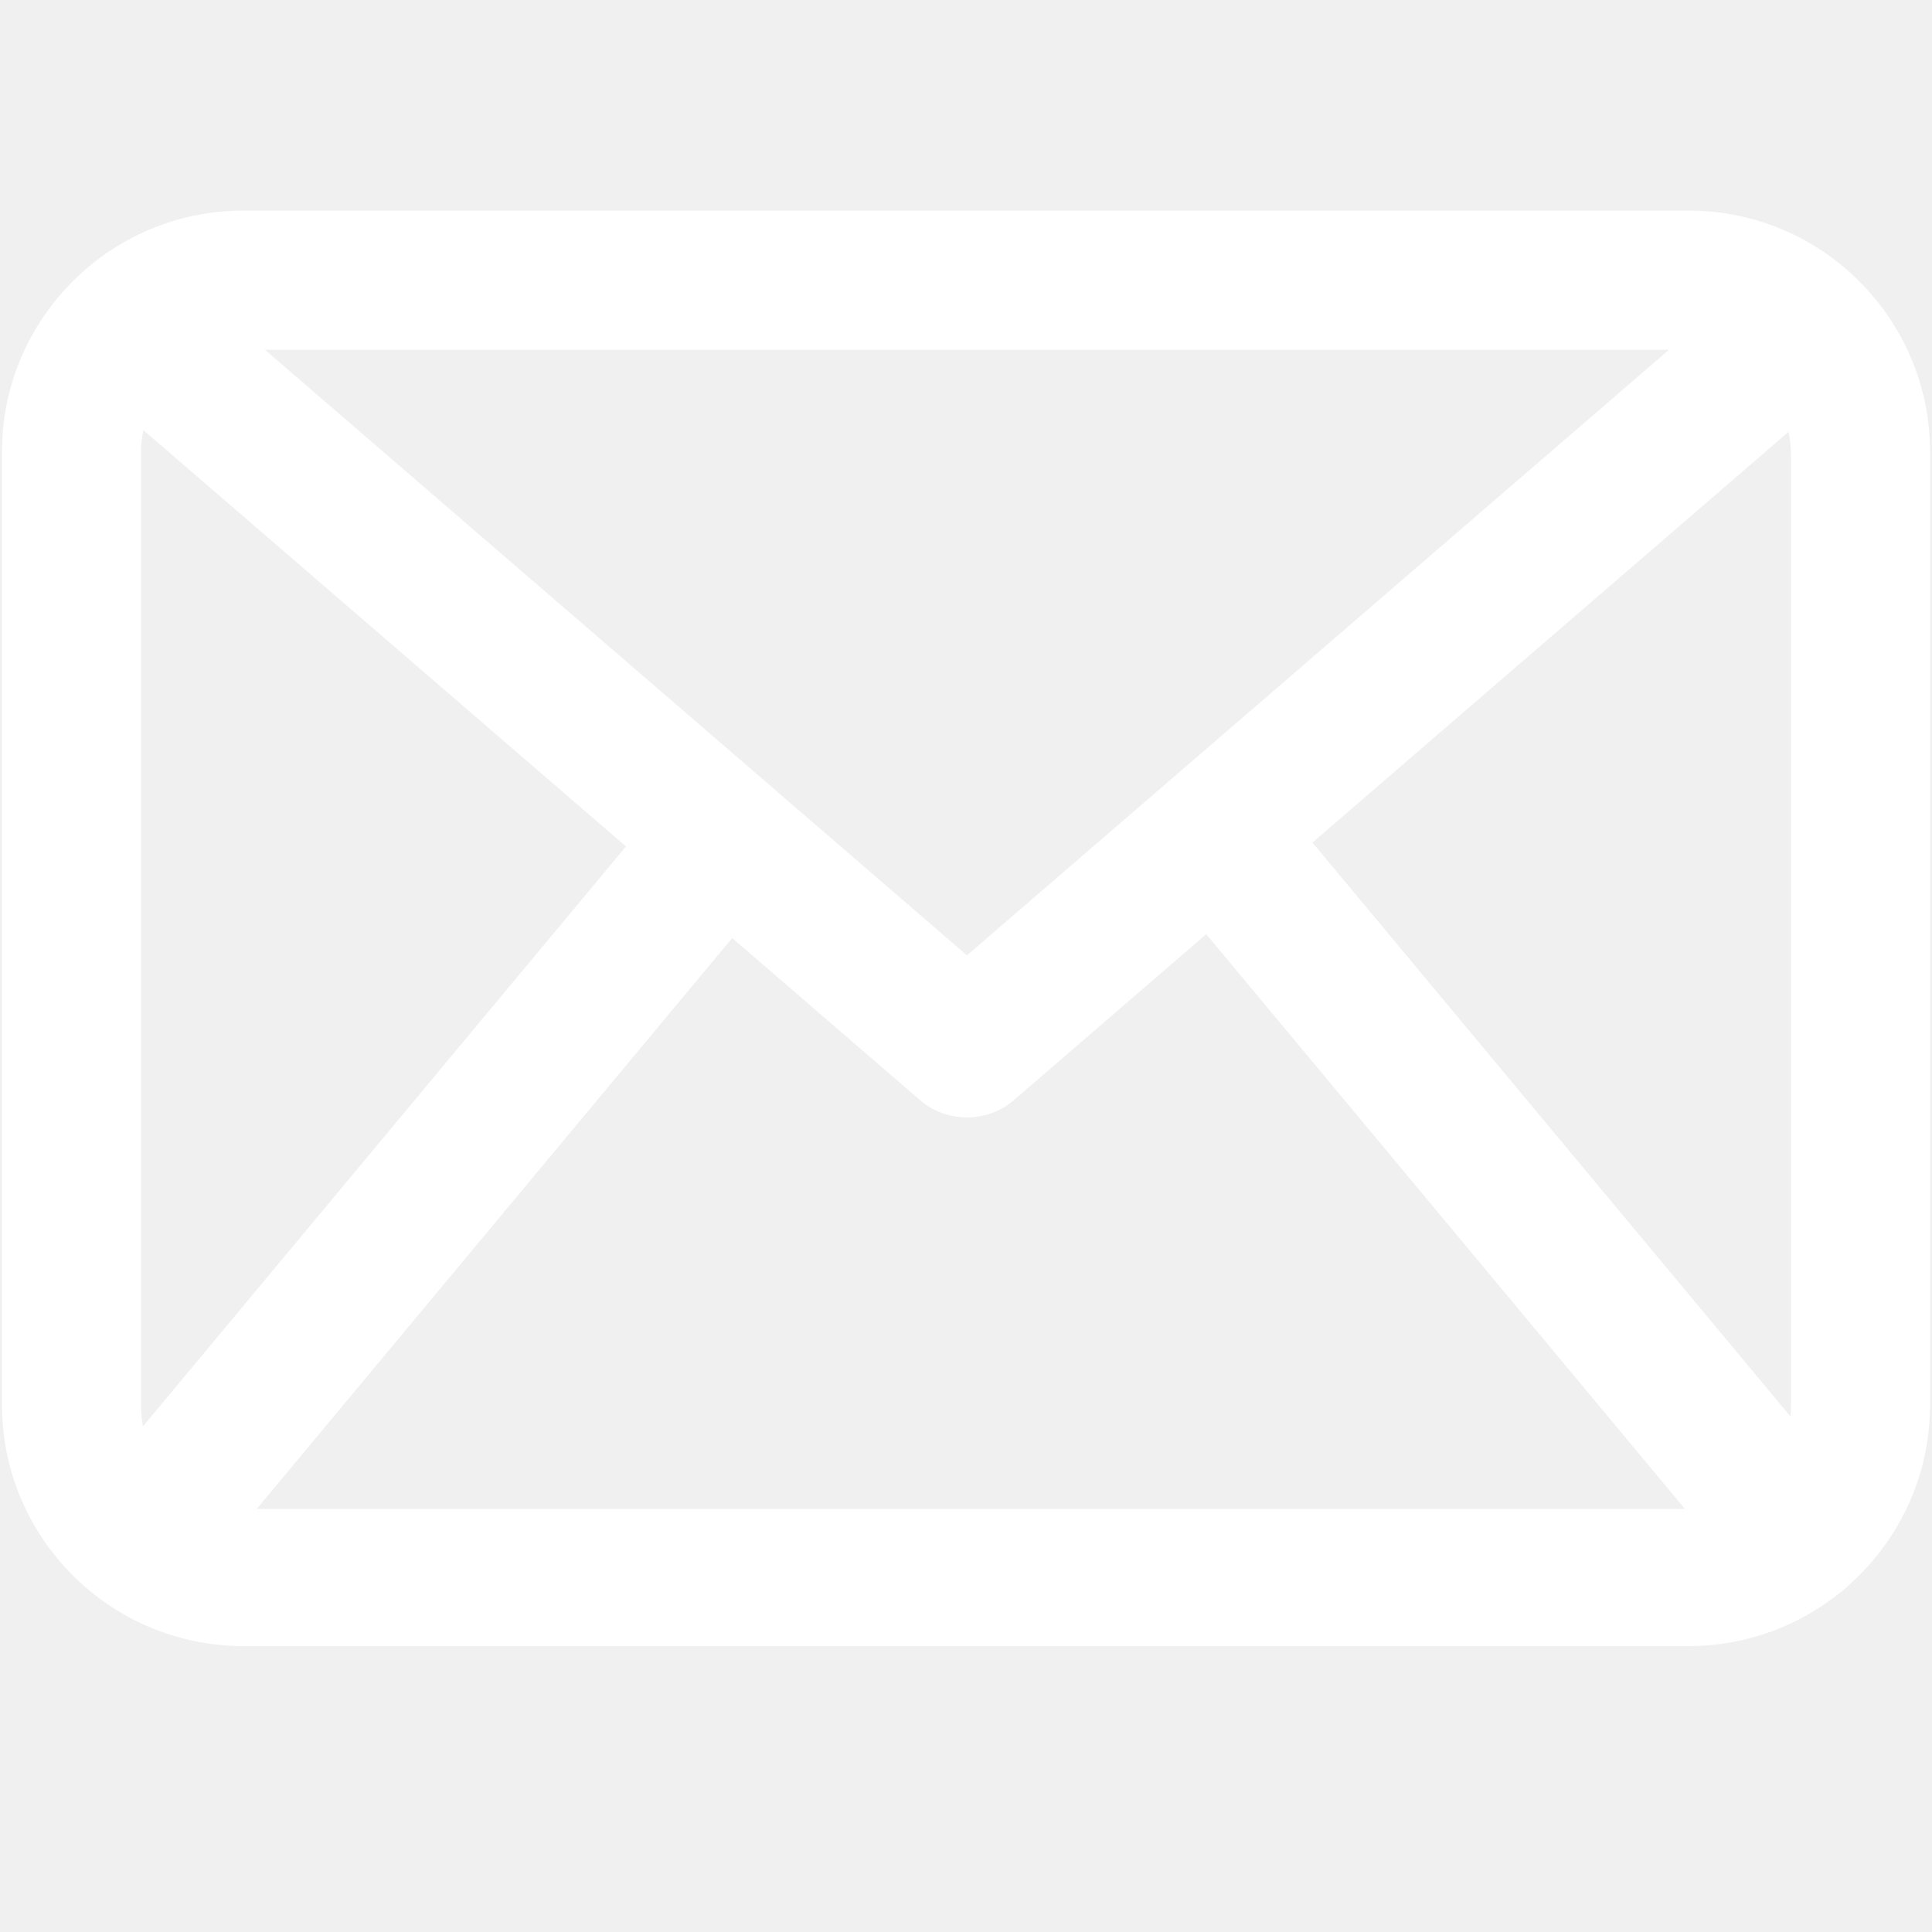
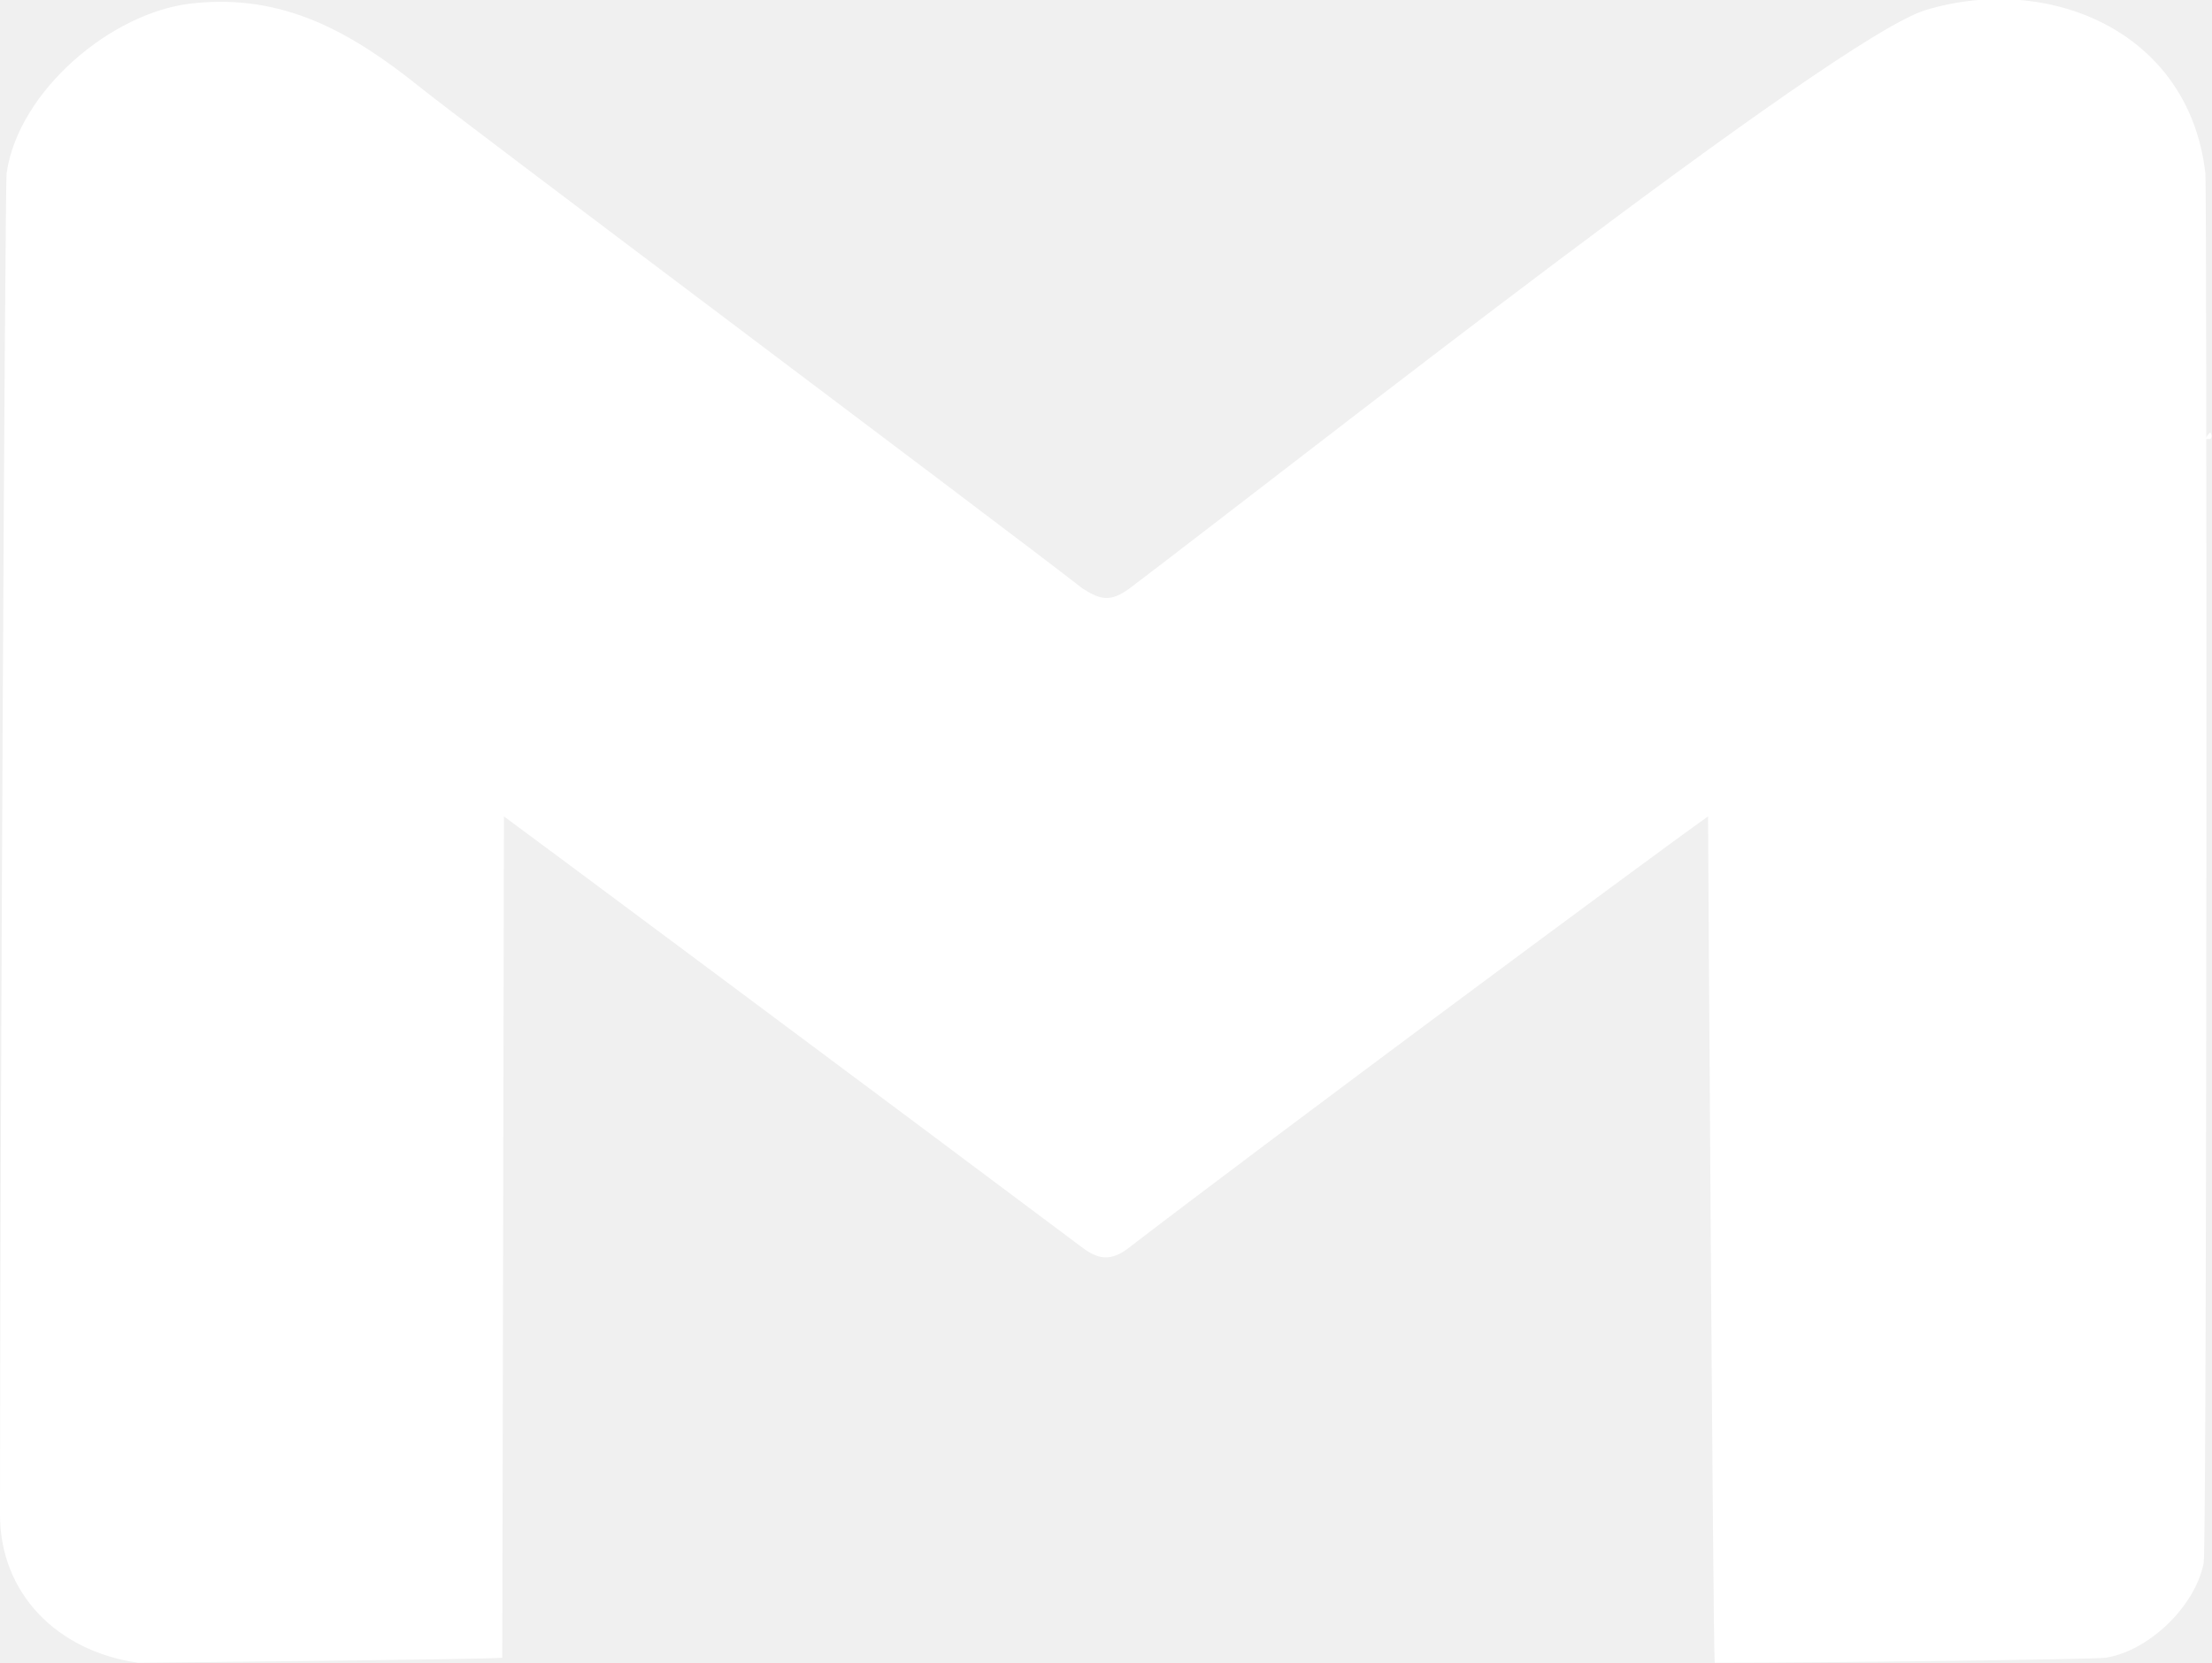
- <svg xmlns="http://www.w3.org/2000/svg" version="1.1" id="Шар_1" x="0px" y="0px" viewBox="0 0 100 100" style="enable-background:new 0 0 100 100;" xml:space="preserve">
-   <style type="text/css">
- 	.st0{display:none;}
- 	.st1{display:inline;fill:#FFFFFF;}
- 	.st2{display:none;fill:#FFFFFF;}
- 	.st3{display:inline;}
- 	.st4{fill:#FFFFFF;}
- 	.st5{fill:none;stroke:#FFFFFF;stroke-width:7.259;stroke-linecap:round;stroke-linejoin:round;stroke-miterlimit:10;}
- </style>
-   <g class="st0">
-     <path class="st1" d="M41.7,45.2c5.2,0.7,8,3.8,9.4,8.6c1.2,4.4,1.3,8.8-0.1,13.2c-2,6.3-6.6,9.7-12.8,11.1c-2.3,0.5-4.7,0.7-7,0.7   c-9.7,0.1-19.4,0-29.1,0c-0.6,0-1.3,0-2,0c0-20.8,0-41.3,0-62.1c0.7,0,1.2,0,1.8,0c9.8,0,19.5-0.1,29.3,0.1c2.9,0,5.8,0.4,8.5,1.3   c6.7,2.3,9.8,7.4,10.1,14.4c0.2,5.2-1.5,10.3-7.7,12.3C42,44.8,41.9,45,41.7,45.2z M14.3,51.3c0,5.7,0,11.1,0,16.7   c4.3,0,8.4,0,12.5,0c2,0,4,0,5.9-0.2c3.3-0.4,5.2-2.1,5.7-5.4c0.3-1.9,0.3-3.9-0.1-5.7c-0.7-3.5-3.2-5.3-6.8-5.3   c-3.9,0-7.8,0-11.7,0C17.9,51.3,16.2,51.3,14.3,51.3z M14.2,41.7c1.8,0,3.5,0,5.1,0c3.9,0,7.7,0,11.6,0c3.3,0,4.9-1.3,5.4-4.6   c0.2-1.6,0.3-3.3,0-5c-0.4-2.9-2.2-4.3-5.2-4.3c-5.1,0-10.2,0-15.3,0c-0.5,0-1,0.1-1.6,0.1C14.2,32.5,14.2,37,14.2,41.7z" />
-     <path class="st1" d="M99.9,59.6c-10.7,0-21.4,0-31.9,0c-0.7,4.2,1.9,8.5,5.8,10c3.5,1.3,7.1,1.1,10.6-0.2c2.5-0.9,4-2.8,4.3-5.6   c3.6,0,7.1,0,10.6,0c0.7,5.6-2.7,11.6-8.5,14c-8.6,3.6-17.4,3.6-25.8-0.7c-5.8-3-8.8-8.2-9.9-14.5c-1.6-9,0.2-17.1,6.6-23.9   c3.1-3.3,7.1-5,11.5-5.7c4.7-0.7,9.4-0.7,14,0.9c5.4,2,9,5.8,11.1,11.1C99.9,49.8,100.2,54.5,99.9,59.6z M67.8,51.1   c6.8,0,13.4,0,20.1,0c-0.2-5.6-3.6-9.1-8.7-9.3C73.1,41.6,68.4,45.4,67.8,51.1z" />
-     <path class="st1" d="M64.9,28c0-2.5,0-4.9,0-7.4c8.5,0,17,0,25.5,0c0,2.4,0,4.8,0,7.4C82,28,73.5,28,64.9,28z" />
+ <svg xmlns="http://www.w3.org/2000/svg" width="133" height="100" viewBox="0 0 133 100" fill="none">
+   <g clip-path="url(#clip0_3_26)">
+     <path d="M132.6 10.4C131.6 1.8 123.1 -1.6 115.8 0.6C110.4 2.2 78.2 27.6 67.9 35.4C66.8 36.2 66.2 36.1 65.1 35.4C59.7 31.2 27 6.7 25.2 5.2C21.2 2 17.1 -0.4 11.6 0.2C6.7 0.7 1.1 5.5 0.4 10.4C0.3 10.6 0 70.5 0 91.1C0 95.8 3.4 99.3 8.3 100C8.8 100 29.4 99.8 30.2 99.7C30.2 99.3 30.3 49.4 30.3 49.1C30.6 49.3 53.7 66.5 64.9 74.9C65.8 75.6 66.6 76 67.8 75.1C76 68.8 99.3 51.5 102.7 49.1C102.7 49.3 103 99.4 103.1 100C110.2 100 125.8 99.8 126.6 99.7C129.2 99.3 132 96.6 132.5 94C132.7 93.4 132.7 10.6 132.6 10.4ZM30.3 48.7C30.3 48.5 30.3 48.5 30.3 48.7V48.7Z" fill="white" />
+     <path d="M132.9 26.4C133 26.3 133 26.2 132.9 26C132.8 26.1 132.7 26.2 132.6 26.4C132.7 26.4 132.8 26.4 132.9 26.4Z" fill="white" />
  </g>
-   <path class="st2" d="M37.6,85.5c0.5-7.4,1-14.9,1.7-22.3c0.1-0.9,1.1-1.8,1.9-2.5C53.9,49.2,82.4,22.5,82.1,22  c-1.4,0.5-36.3,21.8-52.4,32c-2.4,1.6-4.5,2-7.4,1c-6-2.2-12.2-3.8-18.3-5.9c-1.6-0.5-4-1.5-4.1-3.2c-0.1-1.8,2.3-3.1,3.8-3.7  c12.1-4.8,24.2-9.5,36.3-14.2c17-6.6,34-13.1,51-19.6c0.8-0.3,1.6-0.7,2.5-0.9c4-1.1,6.7,0.9,6.4,5.1c-0.2,2.8-1,5.6-1.5,8.4  C94,41.8,89.6,62.6,85.2,83.4c-0.1,0.7-0.3,1.4-0.4,2c-1.5,6-4.6,7.2-9.6,3.6c-6.6-4.8-13.2-9.6-19.7-14.6c-1.7-1.3-2.7-1.3-4.2,0.3  c-3,3.1-6.2,6.1-9.4,9c-1,0.9-2.4,1.5-3.6,2.3C38.1,85.9,37.9,85.7,37.6,85.5z" />
-   <g class="st0">
-     <g class="st3">
-       <path class="st4" d="M68.8,7.4c13.2,0,23.9,10.7,23.9,23.9v37.5c0,13.2-10.7,23.9-23.9,23.9H31.2c-13.2,0-23.9-10.7-23.9-23.9    V31.2c0-13.2,10.7-23.9,23.9-23.9H68.8 M68.8,0H31.2C14,0,0,14,0,31.2v37.5C0,86,14,100,31.2,100h37.5C86,100,100,86,100,68.8    V31.2C100,14,86,0,68.8,0L68.8,0z" />
-     </g>
-     <g class="st3">
-       <path class="st4" d="M50.4,32.9c9.6,0,17.4,7.8,17.4,17.4S60,67.8,50.4,67.8S33,60,33,50.4S40.8,32.9,50.4,32.9 M50.4,24.4    c-14.4,0-26,11.6-26,26s11.6,26,26,26s26-11.6,26-26S64.7,24.4,50.4,24.4L50.4,24.4z" />
-     </g>
-     <g class="st3">
-       <circle class="st4" cx="77.2" cy="23.6" r="5.5" />
-     </g>
-   </g>
-   <g>
-     <g>
-       <path class="st4" d="M87.4,18.2c2.9,0,5.3,2.4,5.3,5.3v49.3c0,2.9-2.4,5.3-5.3,5.3H12.6c-2.9,0-5.3-2.4-5.3-5.3V23.4    c0-2.9,2.4-5.3,5.3-5.3H87.4 M87.4,10.9H12.6c-6.9,0-12.5,5.6-12.5,12.5v49.3c0,6.9,5.6,12.5,12.5,12.5h74.8    c6.9,0,12.5-5.6,12.5-12.5V23.4C99.9,16.5,94.3,10.9,87.4,10.9L87.4,10.9z" />
-     </g>
-     <line class="st5" x1="8.5" y1="18.4" x2="50" y2="54.2" />
-     <line class="st5" x1="91.6" y1="18.4" x2="50.1" y2="54.2" />
-     <line class="st5" x1="7.4" y1="79.5" x2="36.8" y2="44.2" />
-     <line class="st5" x1="93.1" y1="79.5" x2="63.7" y2="44.2" />
-   </g>
+   <defs>
+     <clipPath id="clip0_3_26">
+       <rect width="133" height="100" fill="white" />
+     </clipPath>
+   </defs>
</svg>
